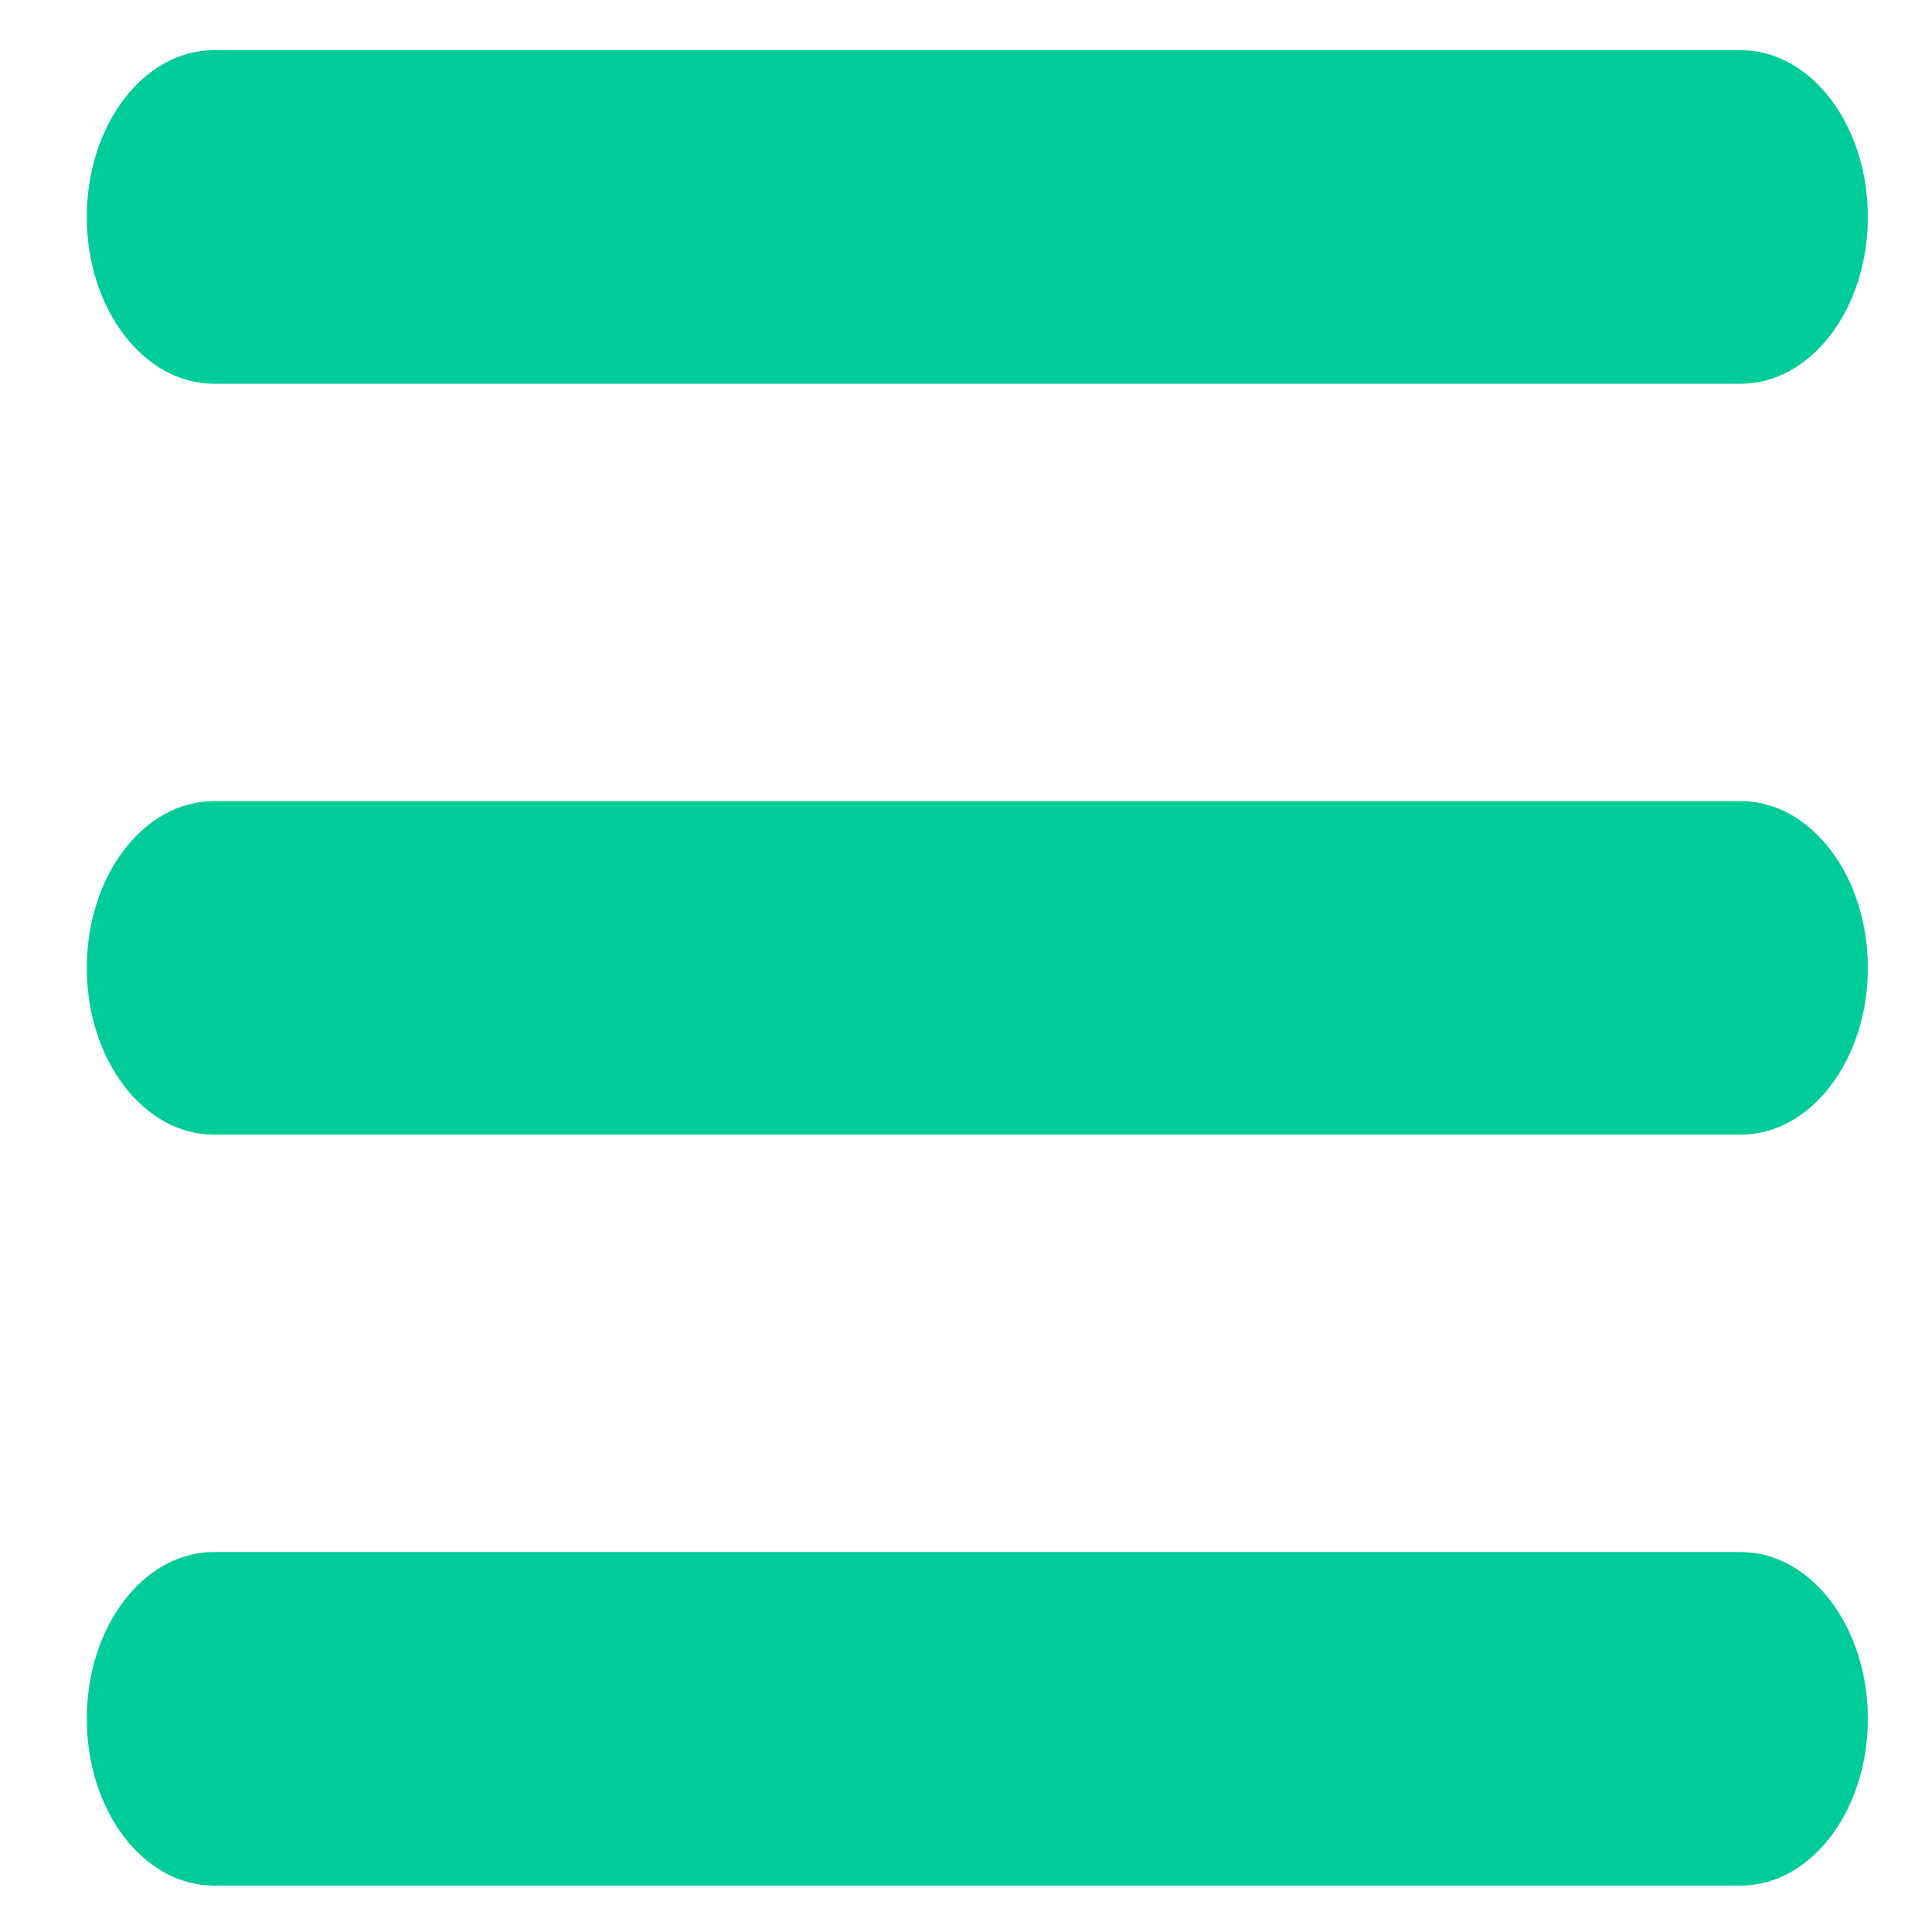
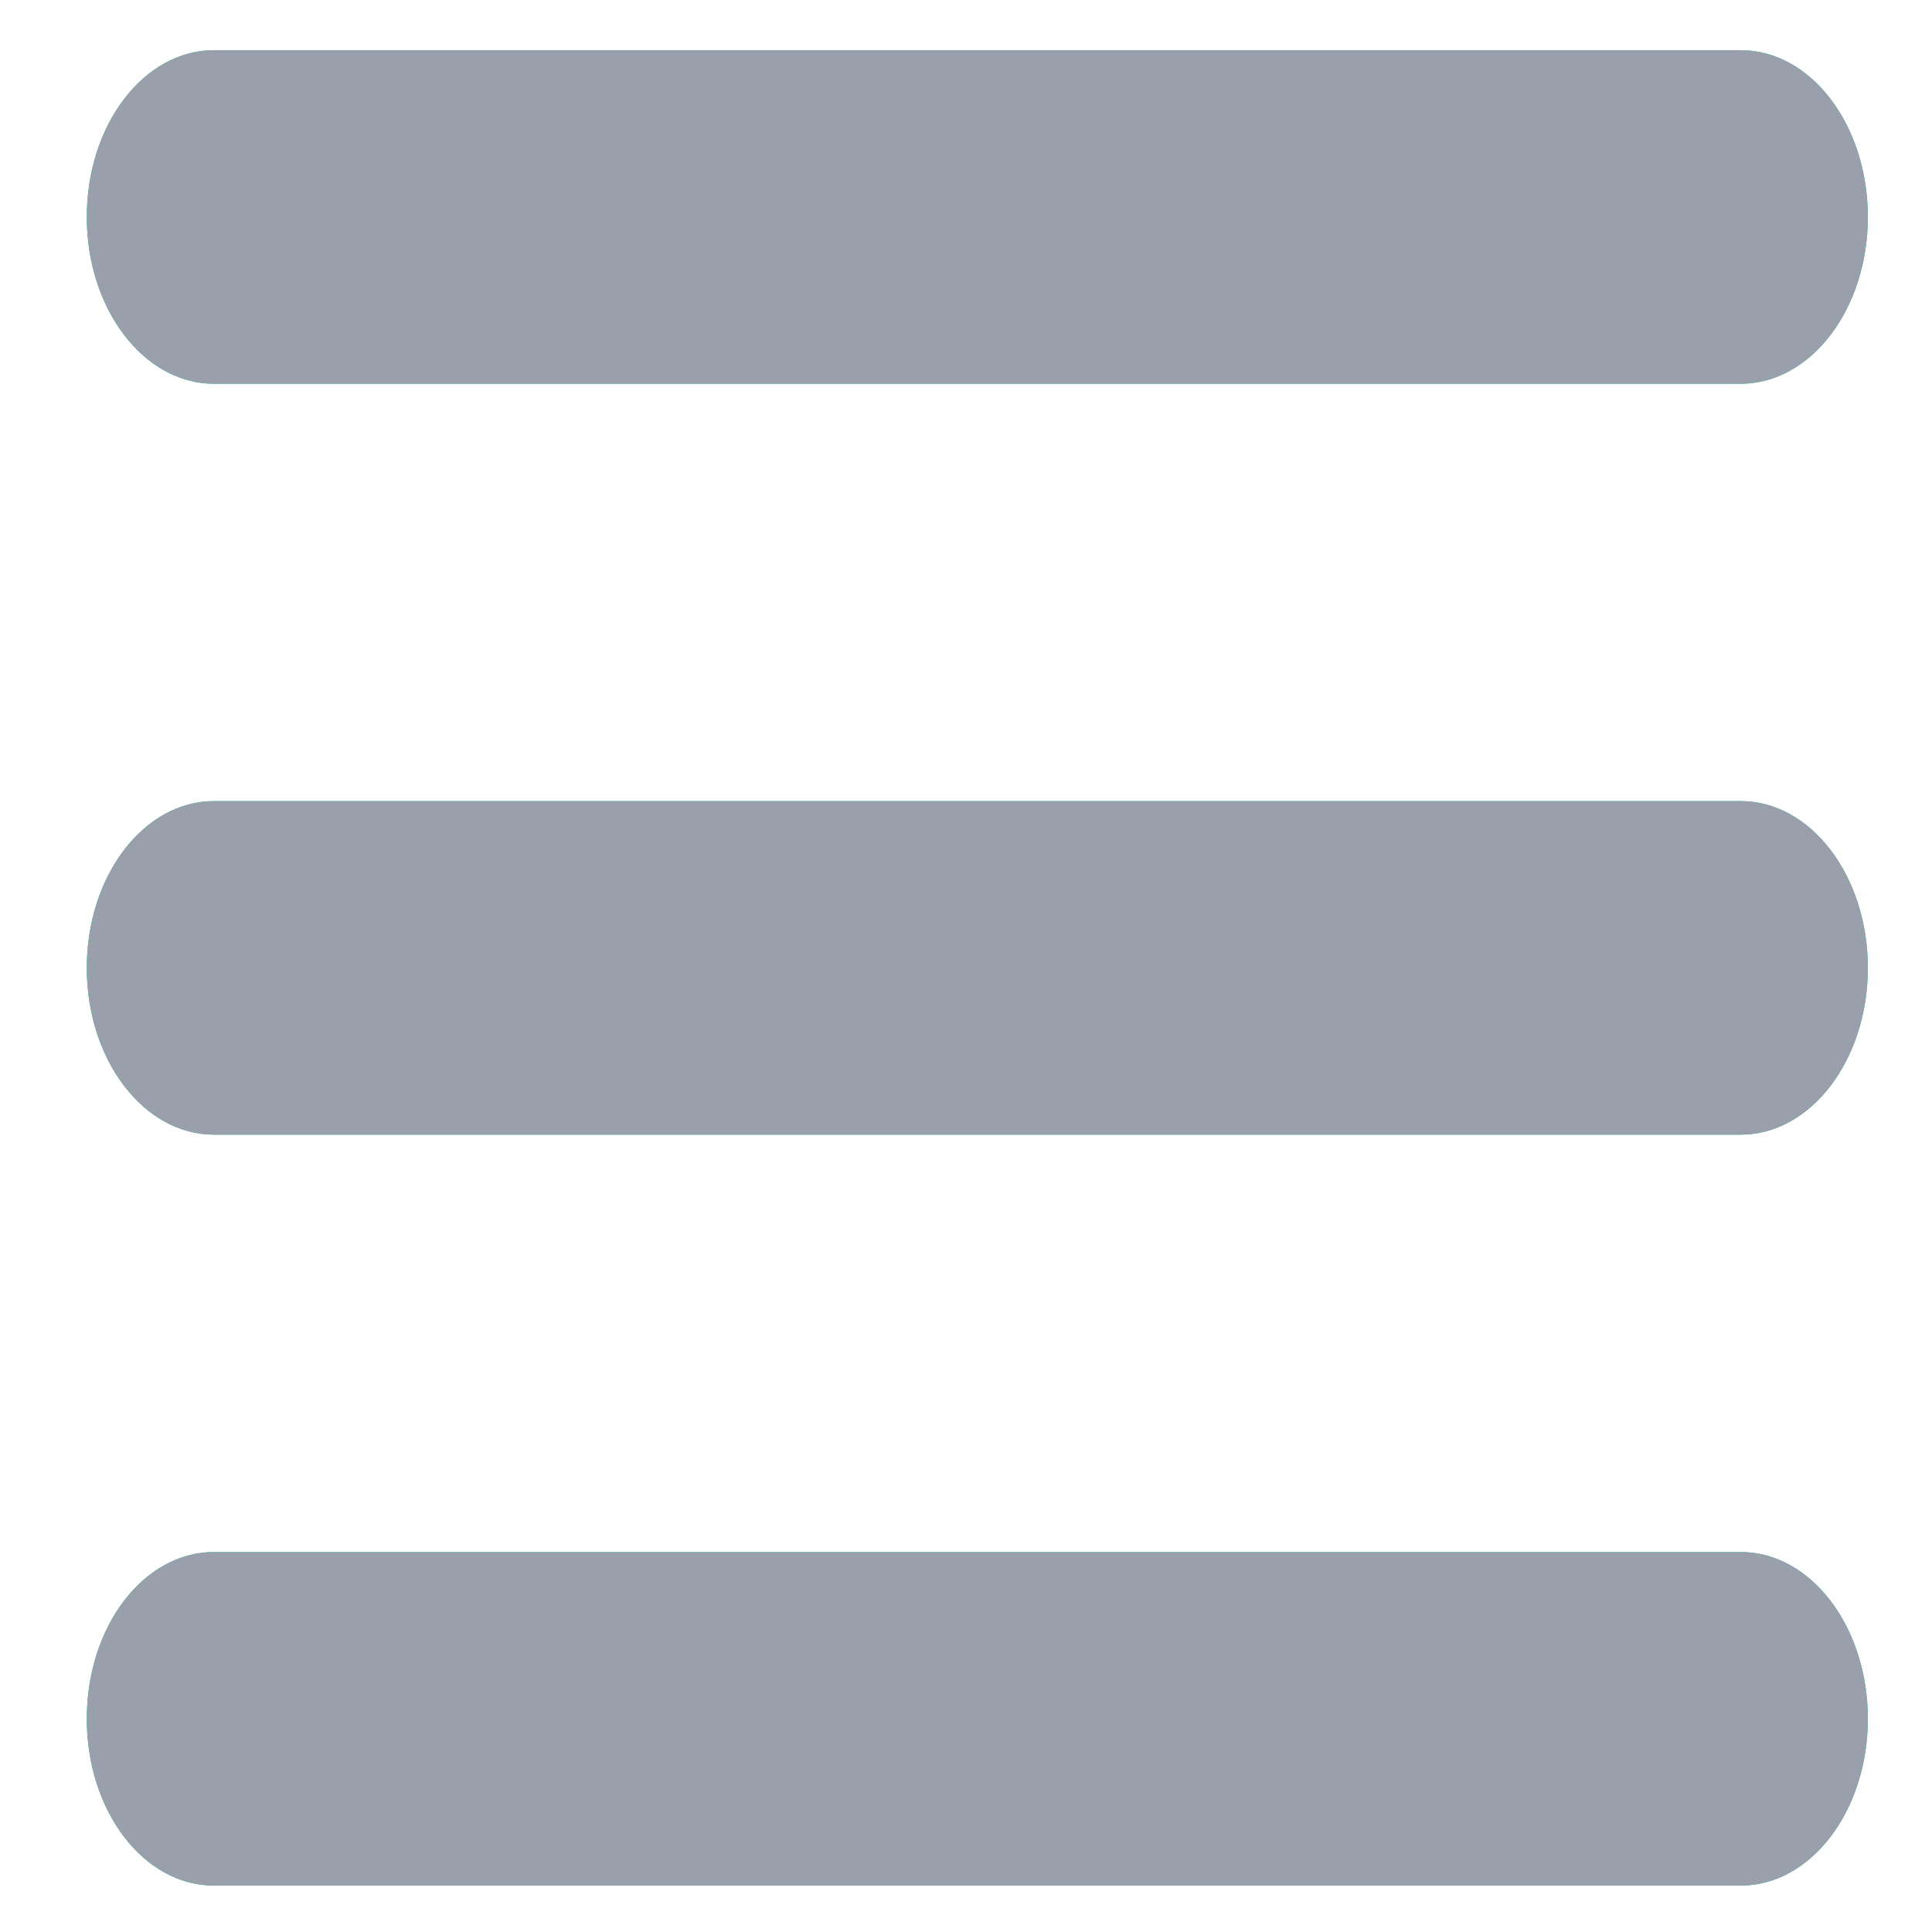
- <svg xmlns="http://www.w3.org/2000/svg" version="1.1" id="Layer_3" x="0px" y="0px" viewBox="0 0 512 512" style="enable-background:new 0 0 512 512;" xml:space="preserve">
+ <svg xmlns="http://www.w3.org/2000/svg" version="1.1" x="0px" y="0px" viewBox="0 0 512 512" style="enable-background:new 0 0 512 512;" xml:space="preserve">
  <style type="text/css">
	.st0{fill:#00CC99;}
+ 	.st1{fill:#9A9FAC;}
</style>
-   <path class="st0" d="M56.7,101.7h404.6c18.6,0,33.7-19.8,33.7-44.2s-15.1-44.2-33.7-44.2H56.7C38.1,13.3,23,33.1,23,57.5  S38.1,101.7,56.7,101.7z M461.3,212.3H56.7c-18.6,0-33.7,19.8-33.7,44.2s15.1,44.2,33.7,44.2h404.6c18.6,0,33.7-19.8,33.7-44.2  S479.9,212.3,461.3,212.3z M461.3,411.3H56.7C38.1,411.3,23,431,23,455.5s15.1,44.2,33.7,44.2h404.6c18.6,0,33.7-19.8,33.7-44.2  S479.9,411.3,461.3,411.3L461.3,411.3z" />
+   <g id="Layer_3">
+     <path class="st0" d="M56.7,101.7h404.6c18.6,0,33.7-19.8,33.7-44.2s-15.1-44.2-33.7-44.2H56.7C38.1,13.3,23,33.1,23,57.5   S38.1,101.7,56.7,101.7z M461.3,212.3H56.7c-18.6,0-33.7,19.8-33.7,44.2s15.1,44.2,33.7,44.2h404.6c18.6,0,33.7-19.8,33.7-44.2   S479.9,212.3,461.3,212.3z M461.3,411.3H56.7C38.1,411.3,23,431,23,455.5s15.1,44.2,33.7,44.2h404.6c18.6,0,33.7-19.8,33.7-44.2   S479.9,411.3,461.3,411.3L461.3,411.3z" />
+   </g>
+   <g id="Layer_3_copy">
+     <path class="st1" d="M56.7,101.7h404.6c18.6,0,33.7-19.8,33.7-44.2s-15.1-44.2-33.7-44.2H56.7C38.1,13.3,23,33.1,23,57.5   S38.1,101.7,56.7,101.7z M461.3,212.3H56.7c-18.6,0-33.7,19.8-33.7,44.2s15.1,44.2,33.7,44.2h404.6c18.6,0,33.7-19.8,33.7-44.2   S479.9,212.3,461.3,212.3z M461.3,411.3H56.7C38.1,411.3,23,431,23,455.5s15.1,44.2,33.7,44.2h404.6c18.6,0,33.7-19.8,33.7-44.2   S479.9,411.3,461.3,411.3L461.3,411.3z" />
+   </g>
</svg>
